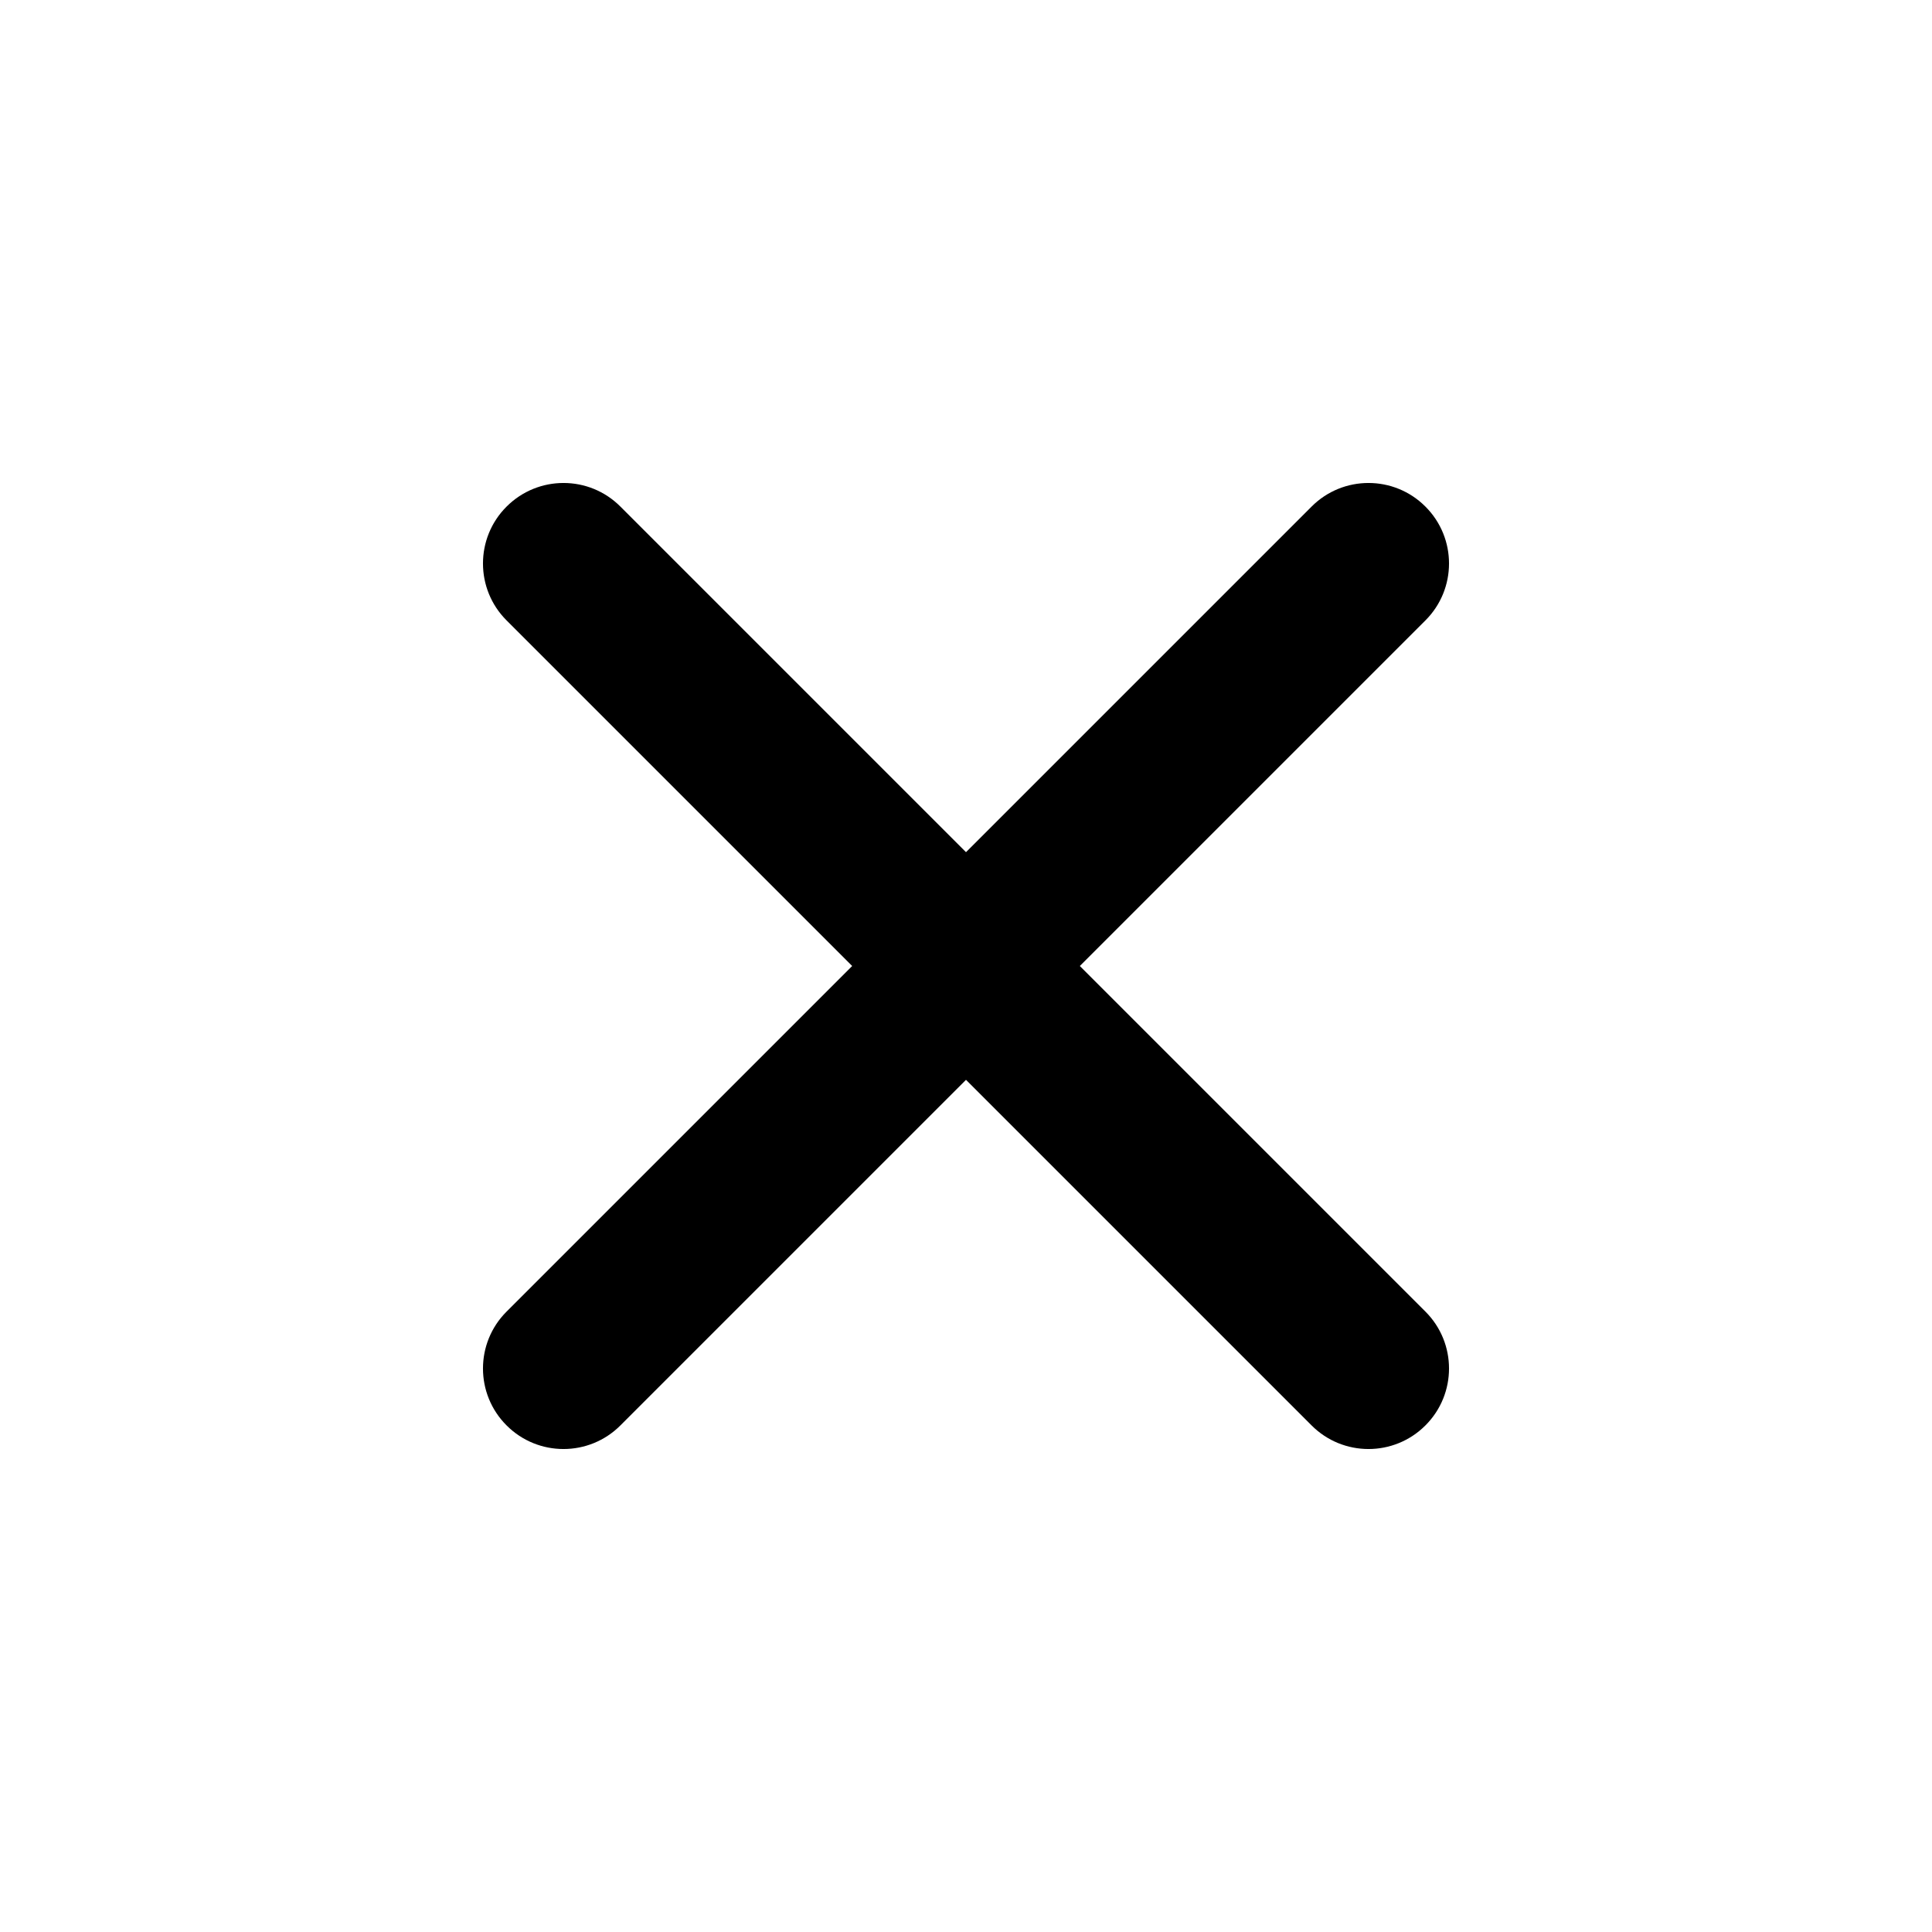
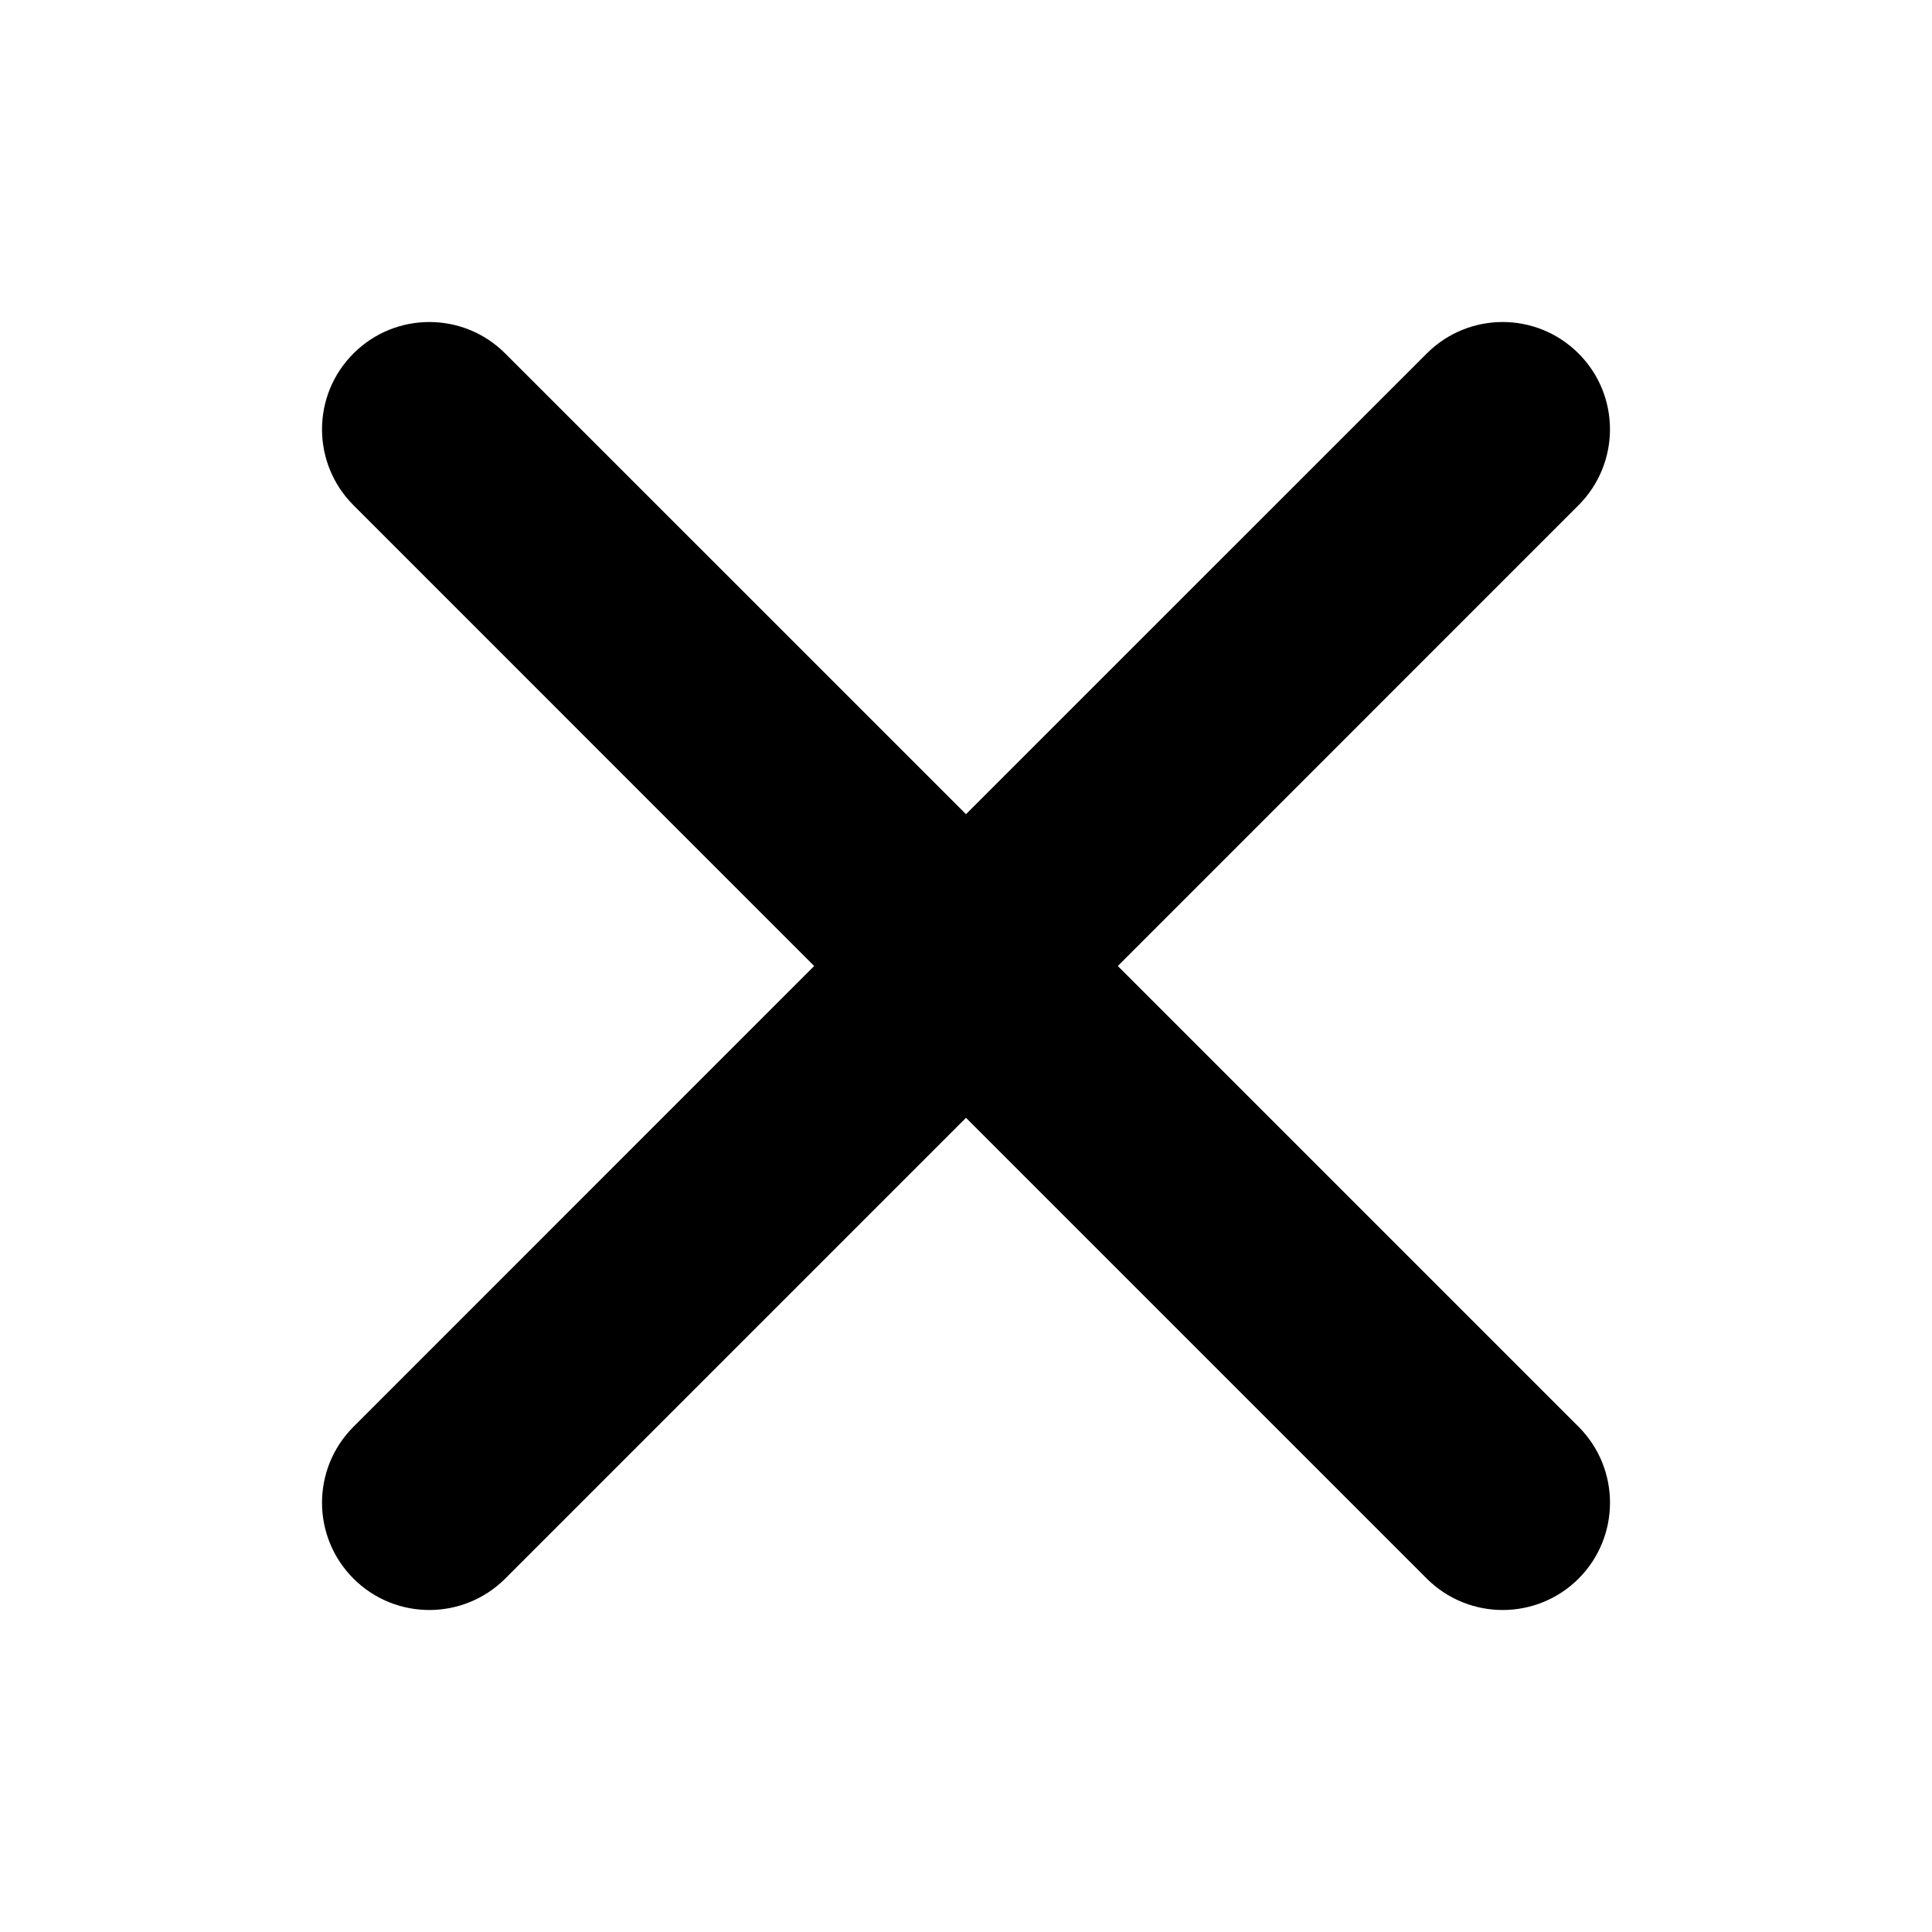
<svg xmlns="http://www.w3.org/2000/svg" width="24" height="24" viewBox="0 0 24 24">
-   <path d="M17.707 7.707C18.098 7.317 18.098 6.683 17.707 6.293C17.317 5.902 16.683 5.902 16.293 6.293L12 10.586L7.707 6.293C7.317 5.902 6.684 5.902 6.293 6.293C5.902 6.683 5.902 7.317 6.293 7.707L10.586 12L6.293 16.293C5.902 16.683 5.902 17.317 6.293 17.707C6.683 18.098 7.317 18.098 7.707 17.707L12 13.414L16.293 17.707C16.683 18.098 17.317 18.098 17.707 17.707C18.098 17.317 18.098 16.683 17.707 16.293L13.414 12L17.707 7.707Z" />
+   <path d="M19.609 6.276C20.13 5.755 20.13 4.911 19.609 4.391C19.089 3.87 18.244 3.87 17.724 4.391L12 10.114L6.276 4.391C5.756 3.87 4.911 3.87 4.391 4.391C3.87 4.911 3.87 5.755 4.391 6.276L10.114 12L4.391 17.724C3.87 18.245 3.87 19.089 4.391 19.61C4.911 20.13 5.755 20.13 6.276 19.61L12 13.886L17.724 19.61C18.245 20.13 19.089 20.13 19.61 19.61C20.13 19.089 20.13 18.245 19.61 17.724L13.886 12L19.609 6.276Z" />
</svg>
